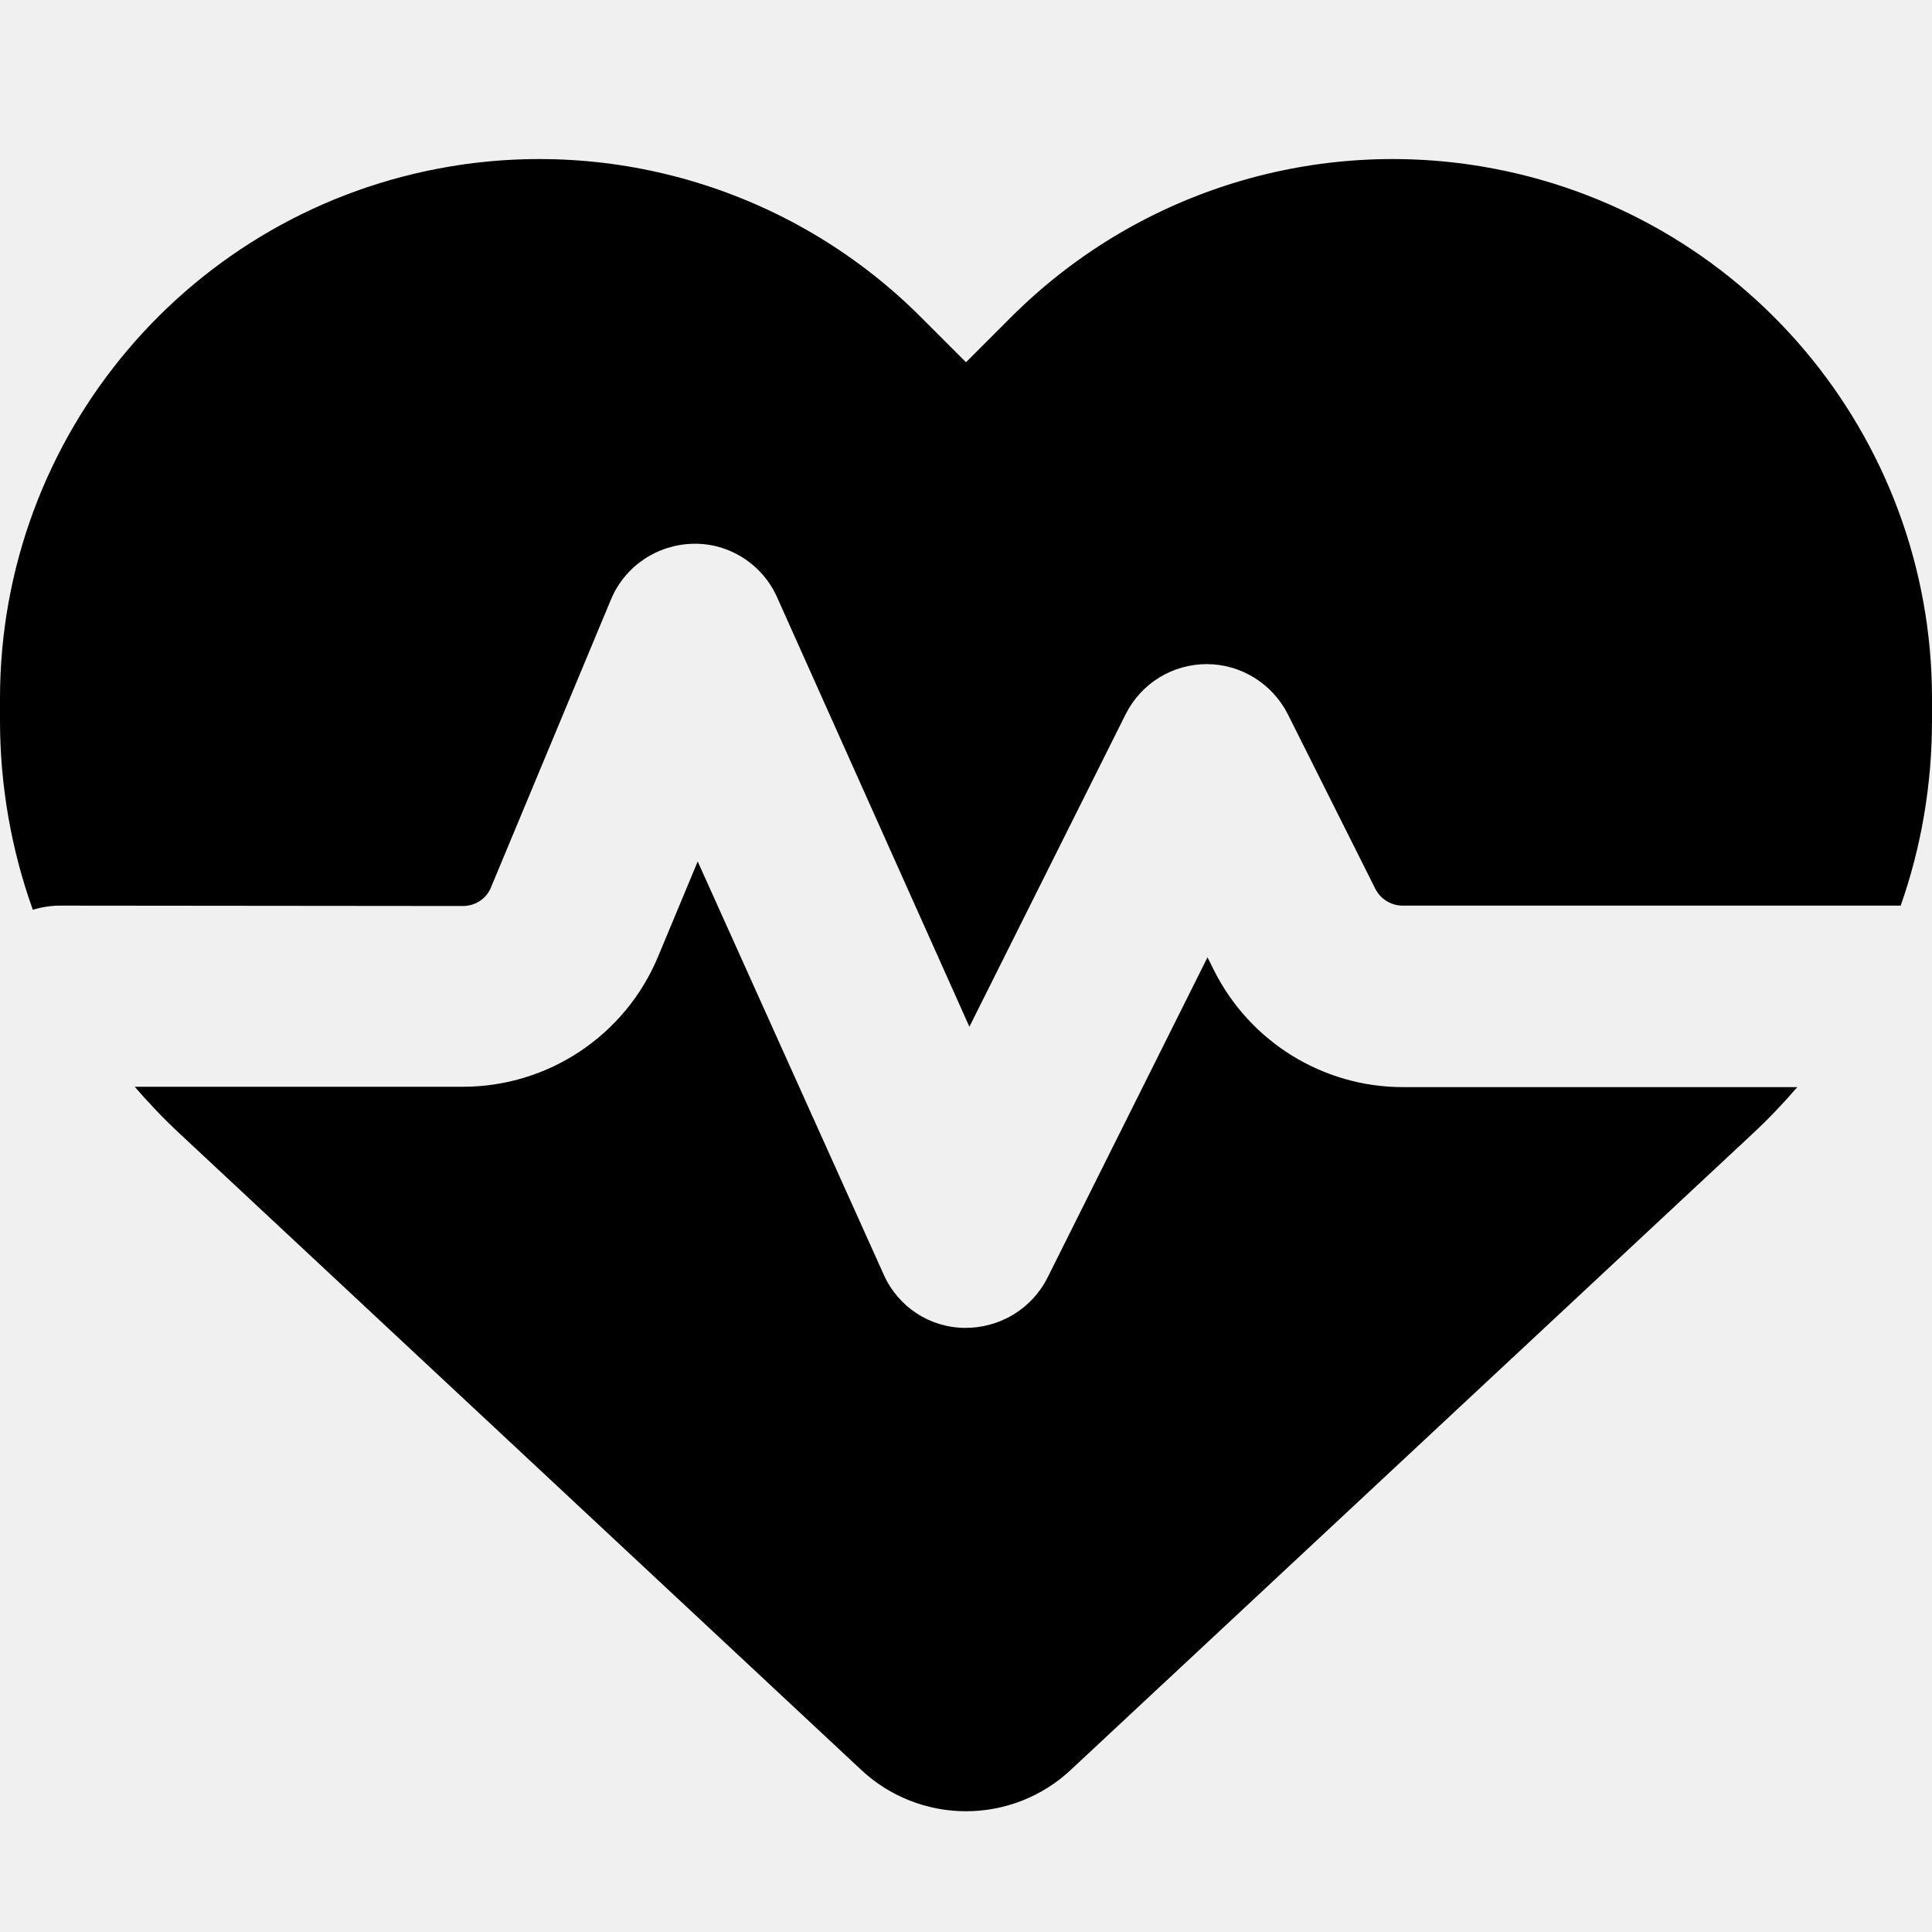
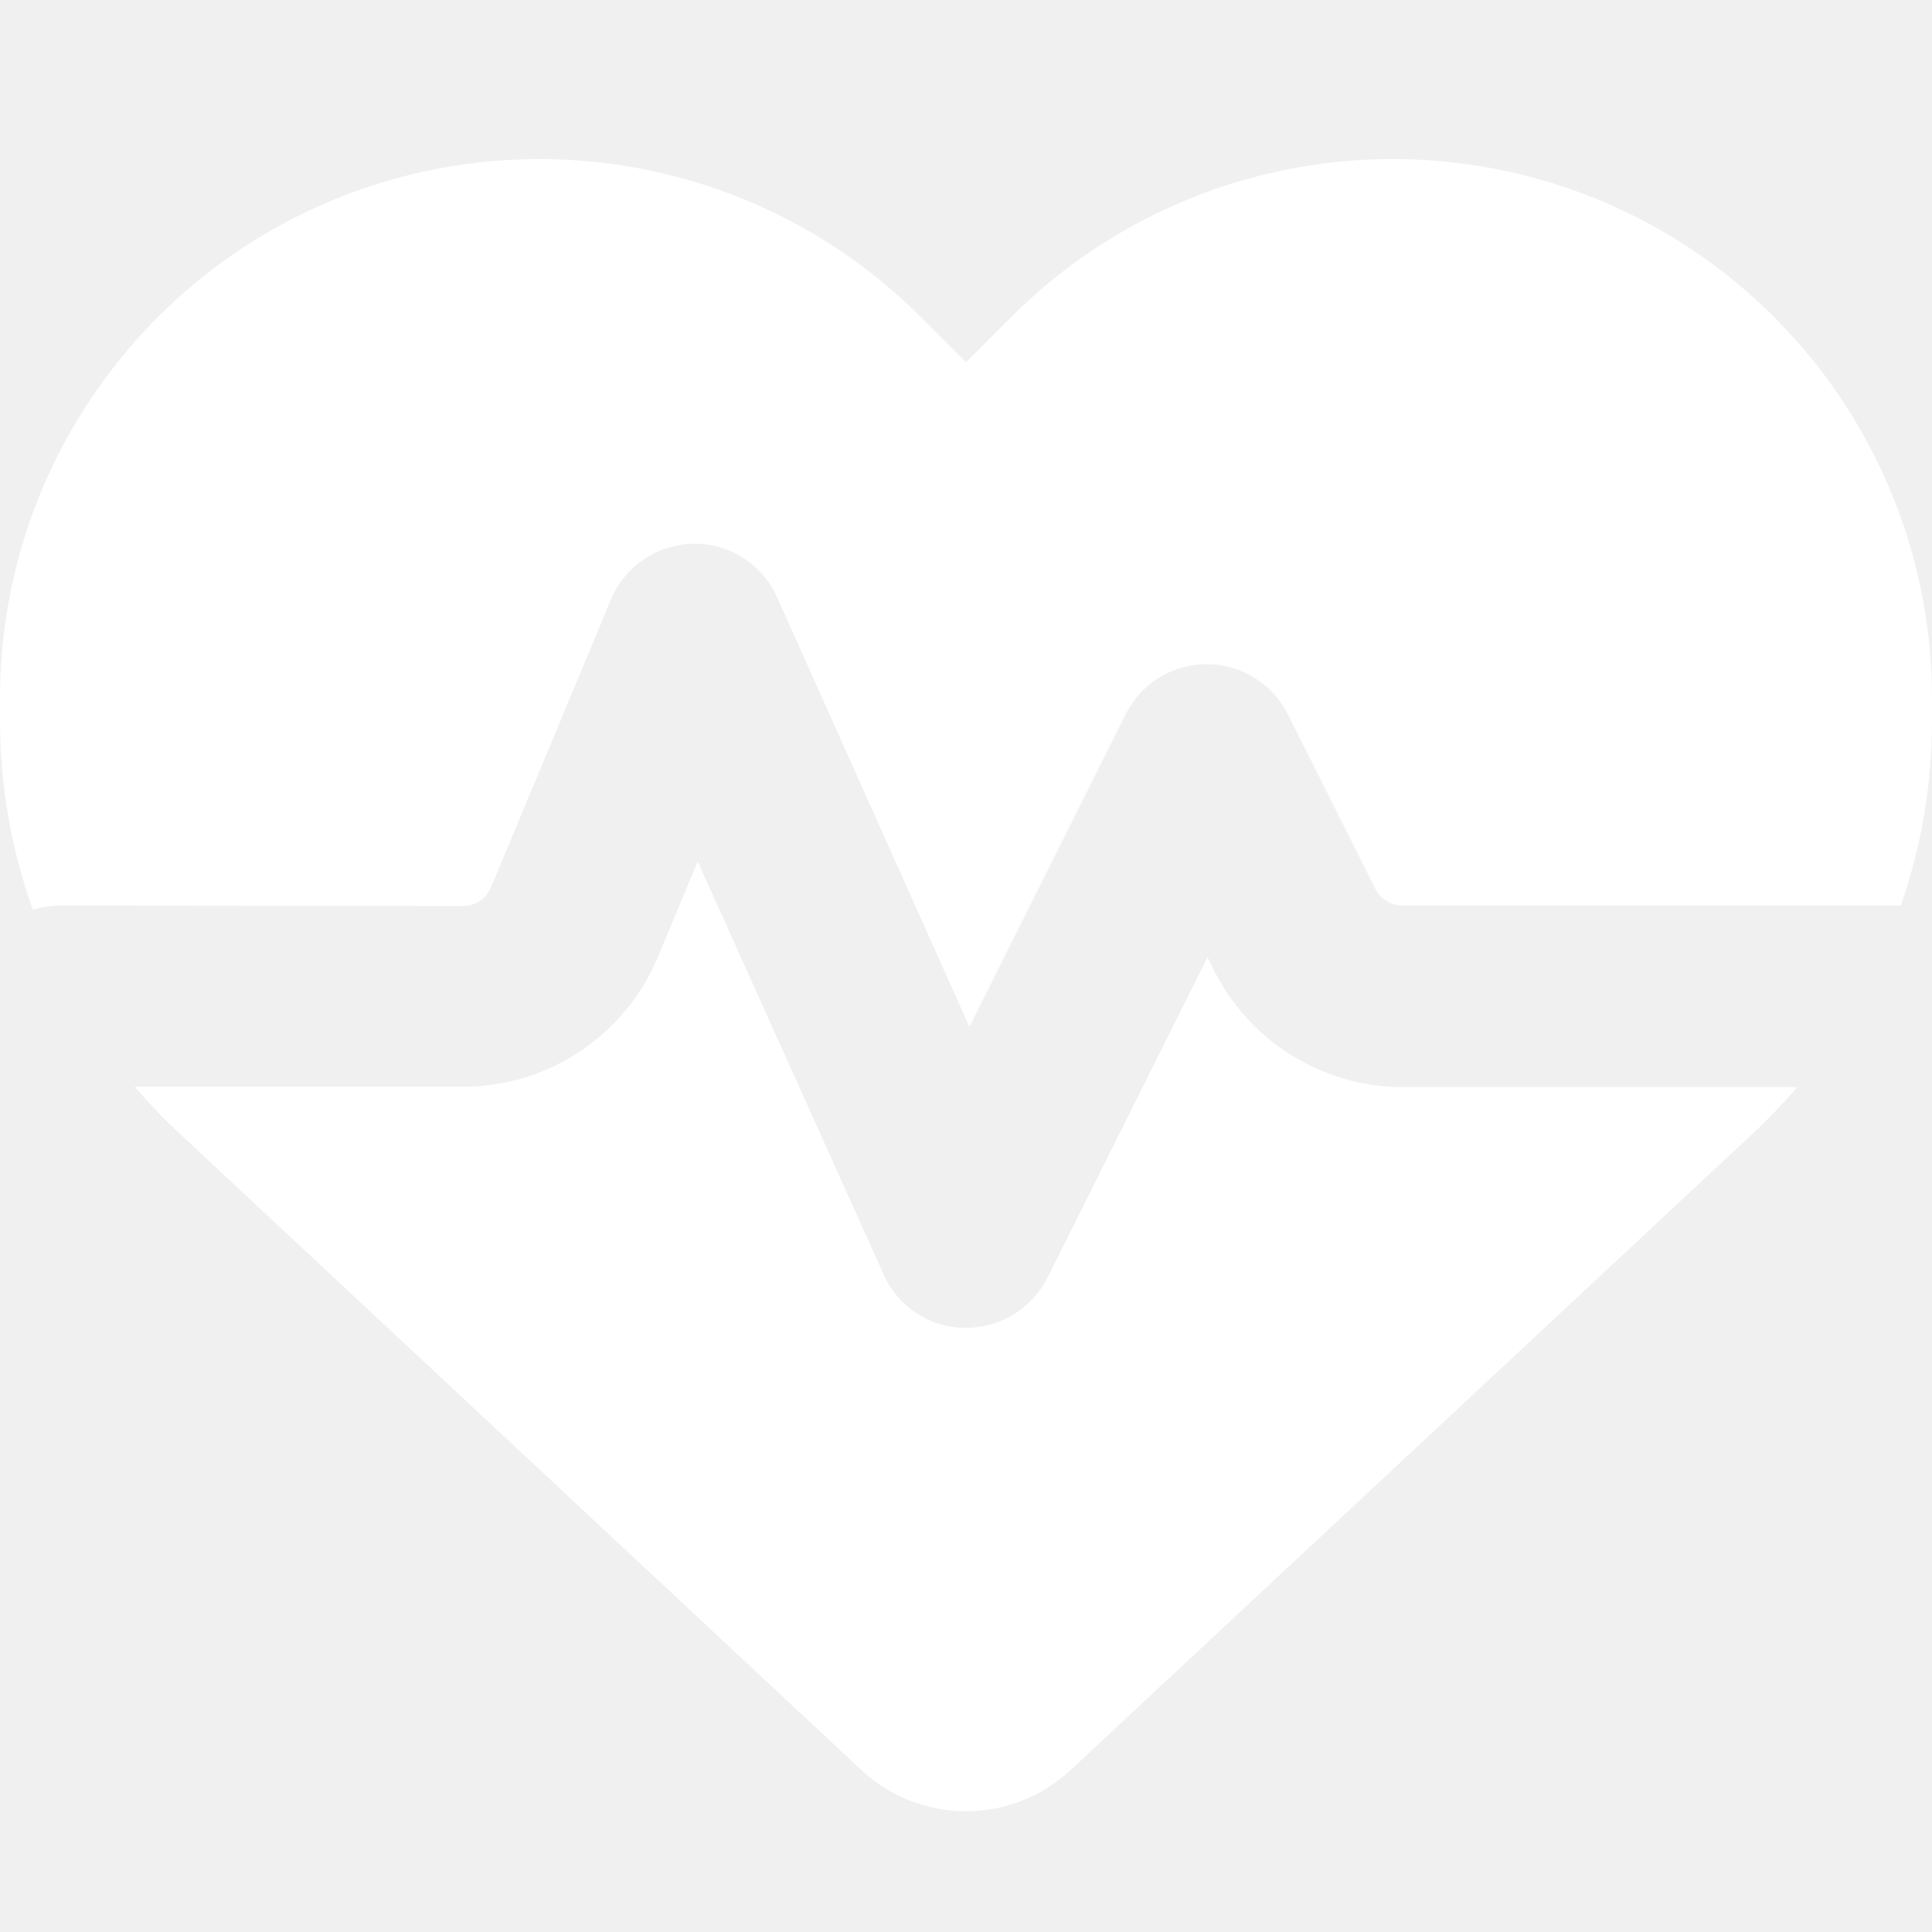
<svg xmlns="http://www.w3.org/2000/svg" viewBox="0 0 512 512">
-   <path d="M228.3 469.1L47.6 300.4c-4.2-3.9-8.2-8.1-11.9-12.4l87 0c22.6 0 43-13.6 51.7-34.5l10.5-25.2 49.3 109.5c3.8 8.5 12.1 14 21.4 14.1s17.8-5 22-13.3L320 253.7l1.7 3.4c9.5 19 28.9 31 50.1 31l104.5 0c-3.7 4.3-7.7 8.5-11.9 12.4L283.7 469.1c-7.5 7-17.4 10.9-27.7 10.9s-20.2-3.9-27.7-10.9zM503.7 240l-132 0c-3 0-5.8-1.7-7.2-4.4l-23.2-46.3c-4.1-8.1-12.4-13.3-21.5-13.3s-17.4 5.1-21.5 13.3l-41.4 82.8L205.9 158.2c-3.9-8.7-12.7-14.3-22.2-14.1s-18.1 5.9-21.8 14.8l-31.8 76.3c-1.2 3-4.2 4.9-7.4 4.9L16 240c-2.6 0-5 .4-7.3 1.1C3 225.2 0 208.2 0 190.9l0-5.8c0-69.9 50.5-129.5 119.4-141C165 36.5 211.4 51.4 244 84l12 12 12-12c32.6-32.6 79-47.5 124.6-39.9C461.5 55.6 512 115.2 512 185.1l0 5.8c0 16.9-2.8 33.5-8.3 49.1z" />
+   <path fill="#ffffff" d="M228.3 469.1L47.6 300.4c-4.2-3.9-8.2-8.1-11.9-12.4l87 0c22.6 0 43-13.6 51.7-34.5l10.5-25.2 49.3 109.5c3.8 8.5 12.1 14 21.4 14.1s17.8-5 22-13.3L320 253.7l1.7 3.4c9.5 19 28.9 31 50.1 31l104.5 0c-3.7 4.3-7.7 8.5-11.9 12.4L283.7 469.1c-7.5 7-17.4 10.9-27.7 10.9s-20.2-3.9-27.7-10.9zM503.7 240l-132 0c-3 0-5.8-1.7-7.2-4.4l-23.2-46.3c-4.1-8.1-12.4-13.3-21.5-13.3s-17.4 5.1-21.5 13.3l-41.4 82.8L205.9 158.2c-3.9-8.7-12.7-14.3-22.2-14.1s-18.1 5.9-21.8 14.8l-31.8 76.3c-1.2 3-4.2 4.9-7.4 4.9L16 240c-2.6 0-5 .4-7.3 1.1C3 225.2 0 208.2 0 190.9l0-5.8c0-69.9 50.5-129.5 119.4-141C165 36.5 211.4 51.4 244 84l12 12 12-12c32.6-32.6 79-47.5 124.6-39.9C461.5 55.6 512 115.2 512 185.1l0 5.8c0 16.9-2.8 33.5-8.3 49.1z" />
</svg>
